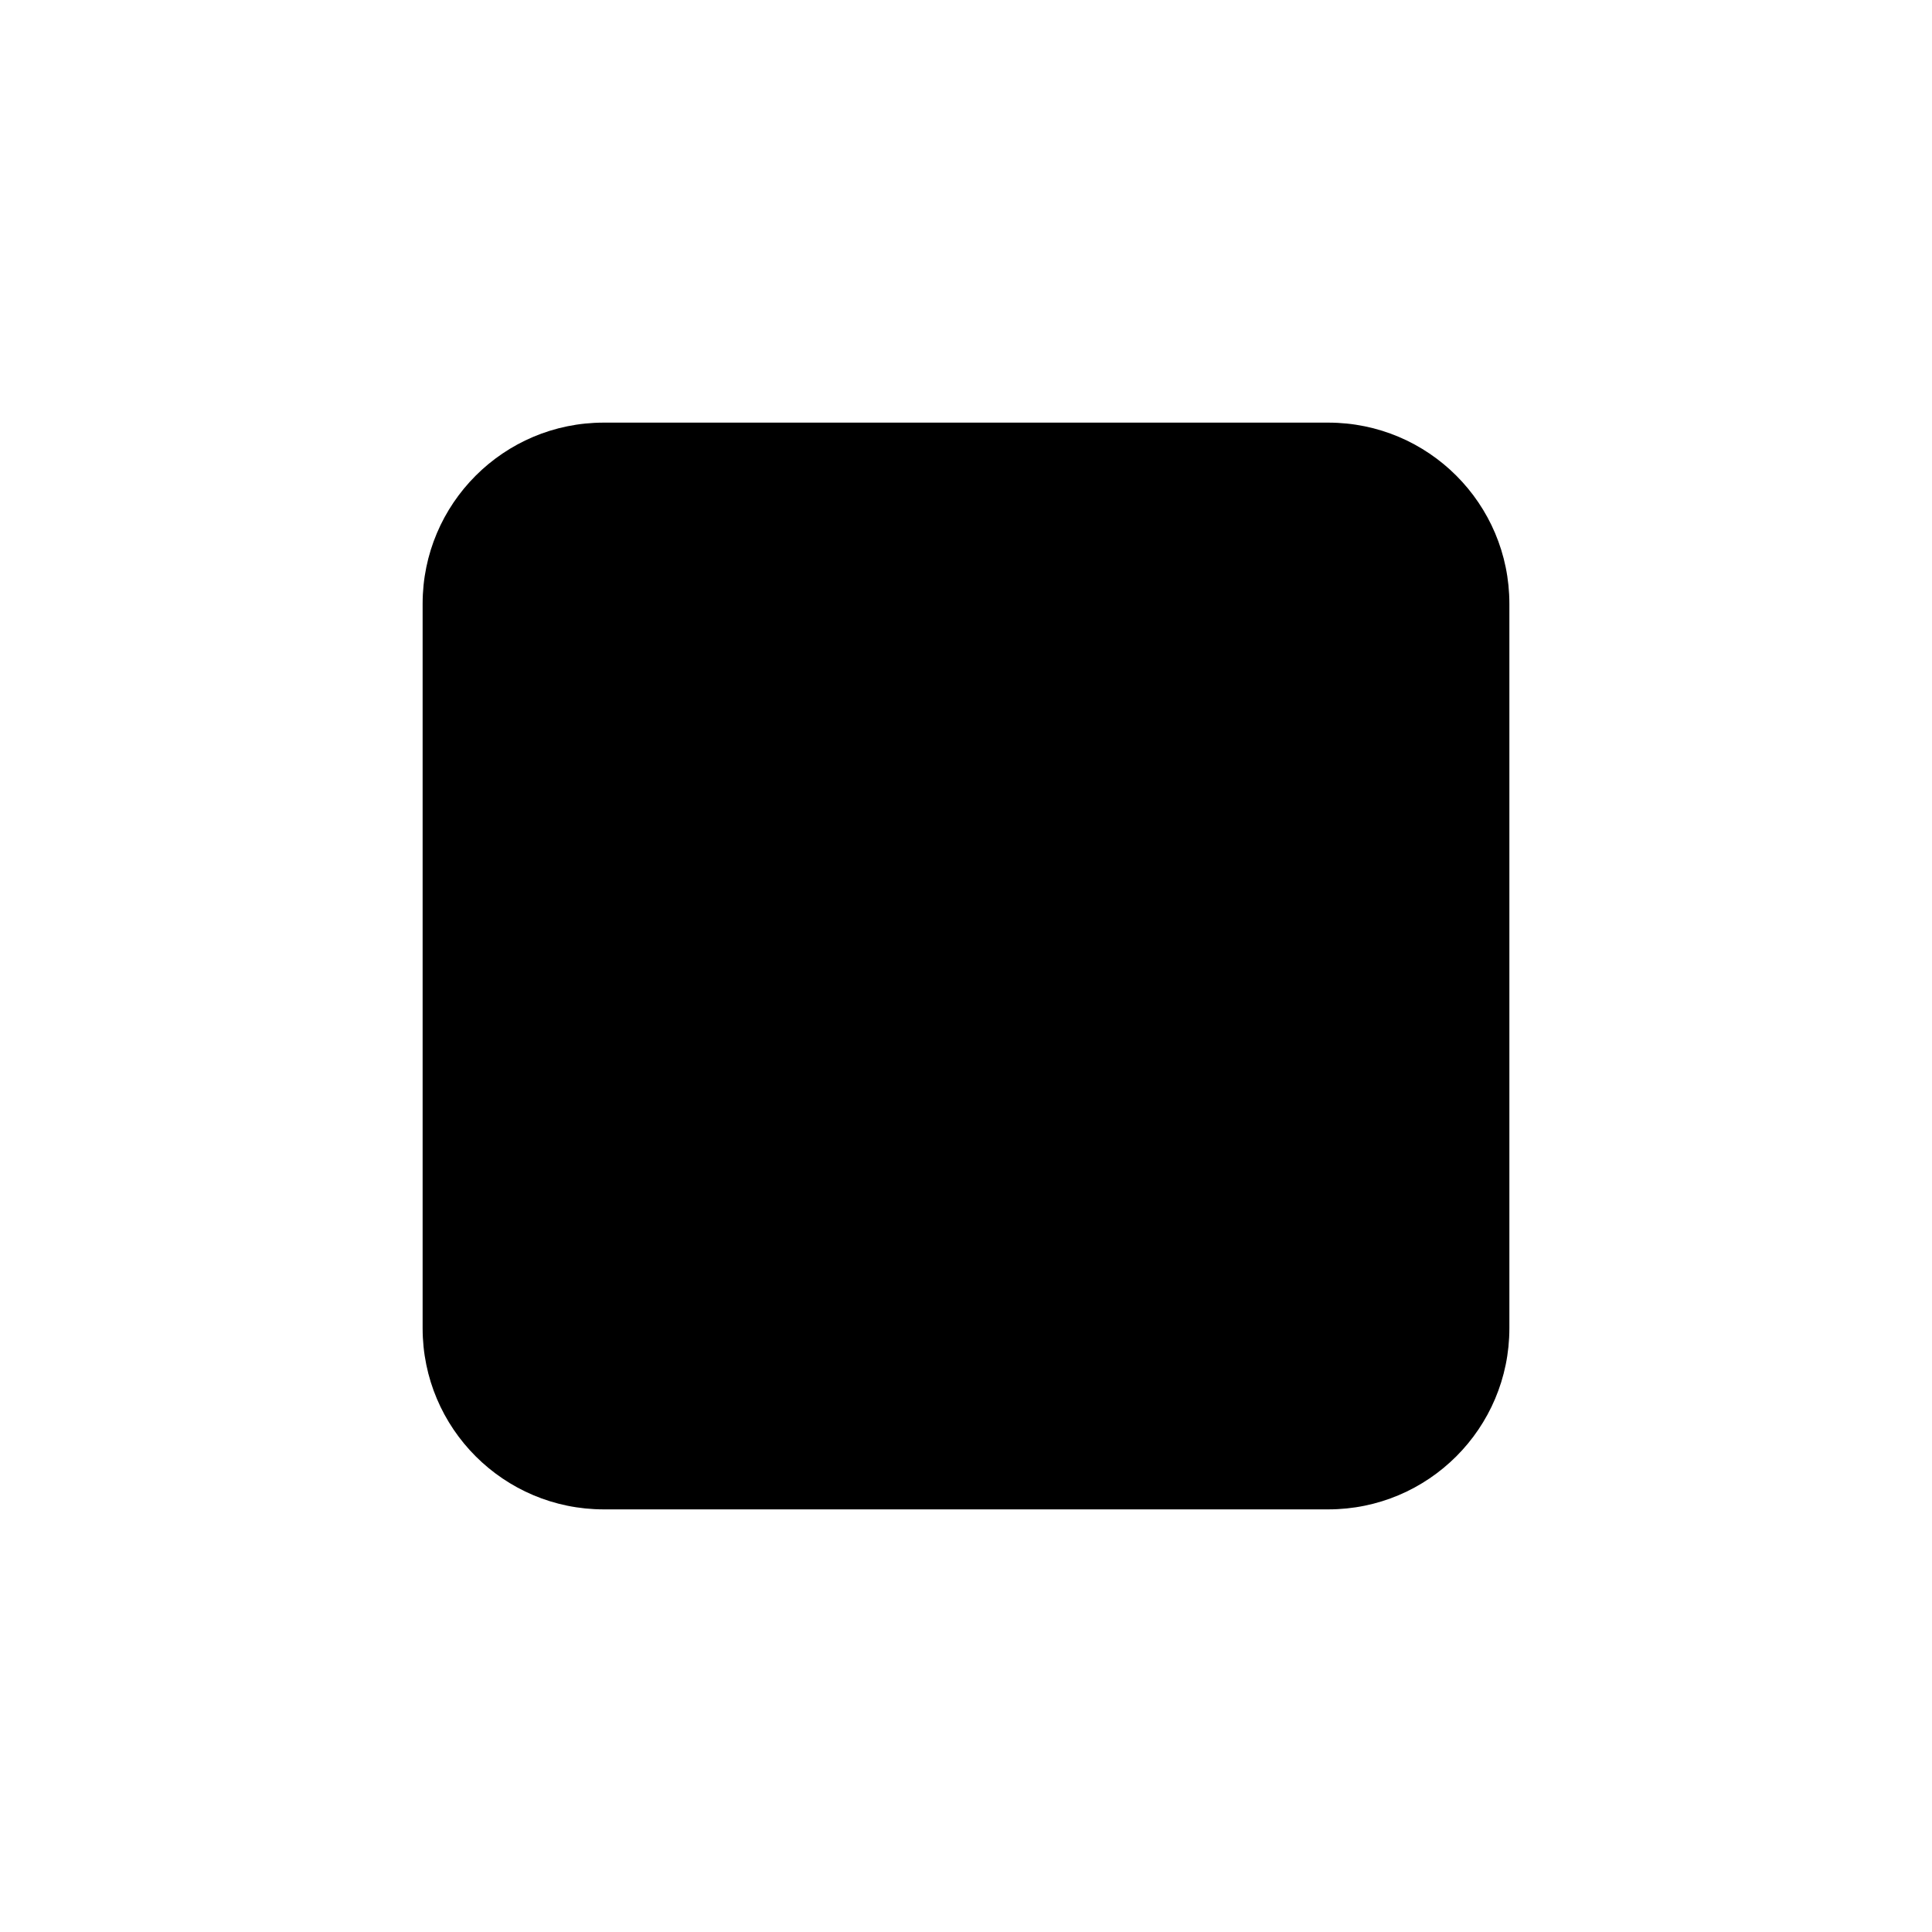
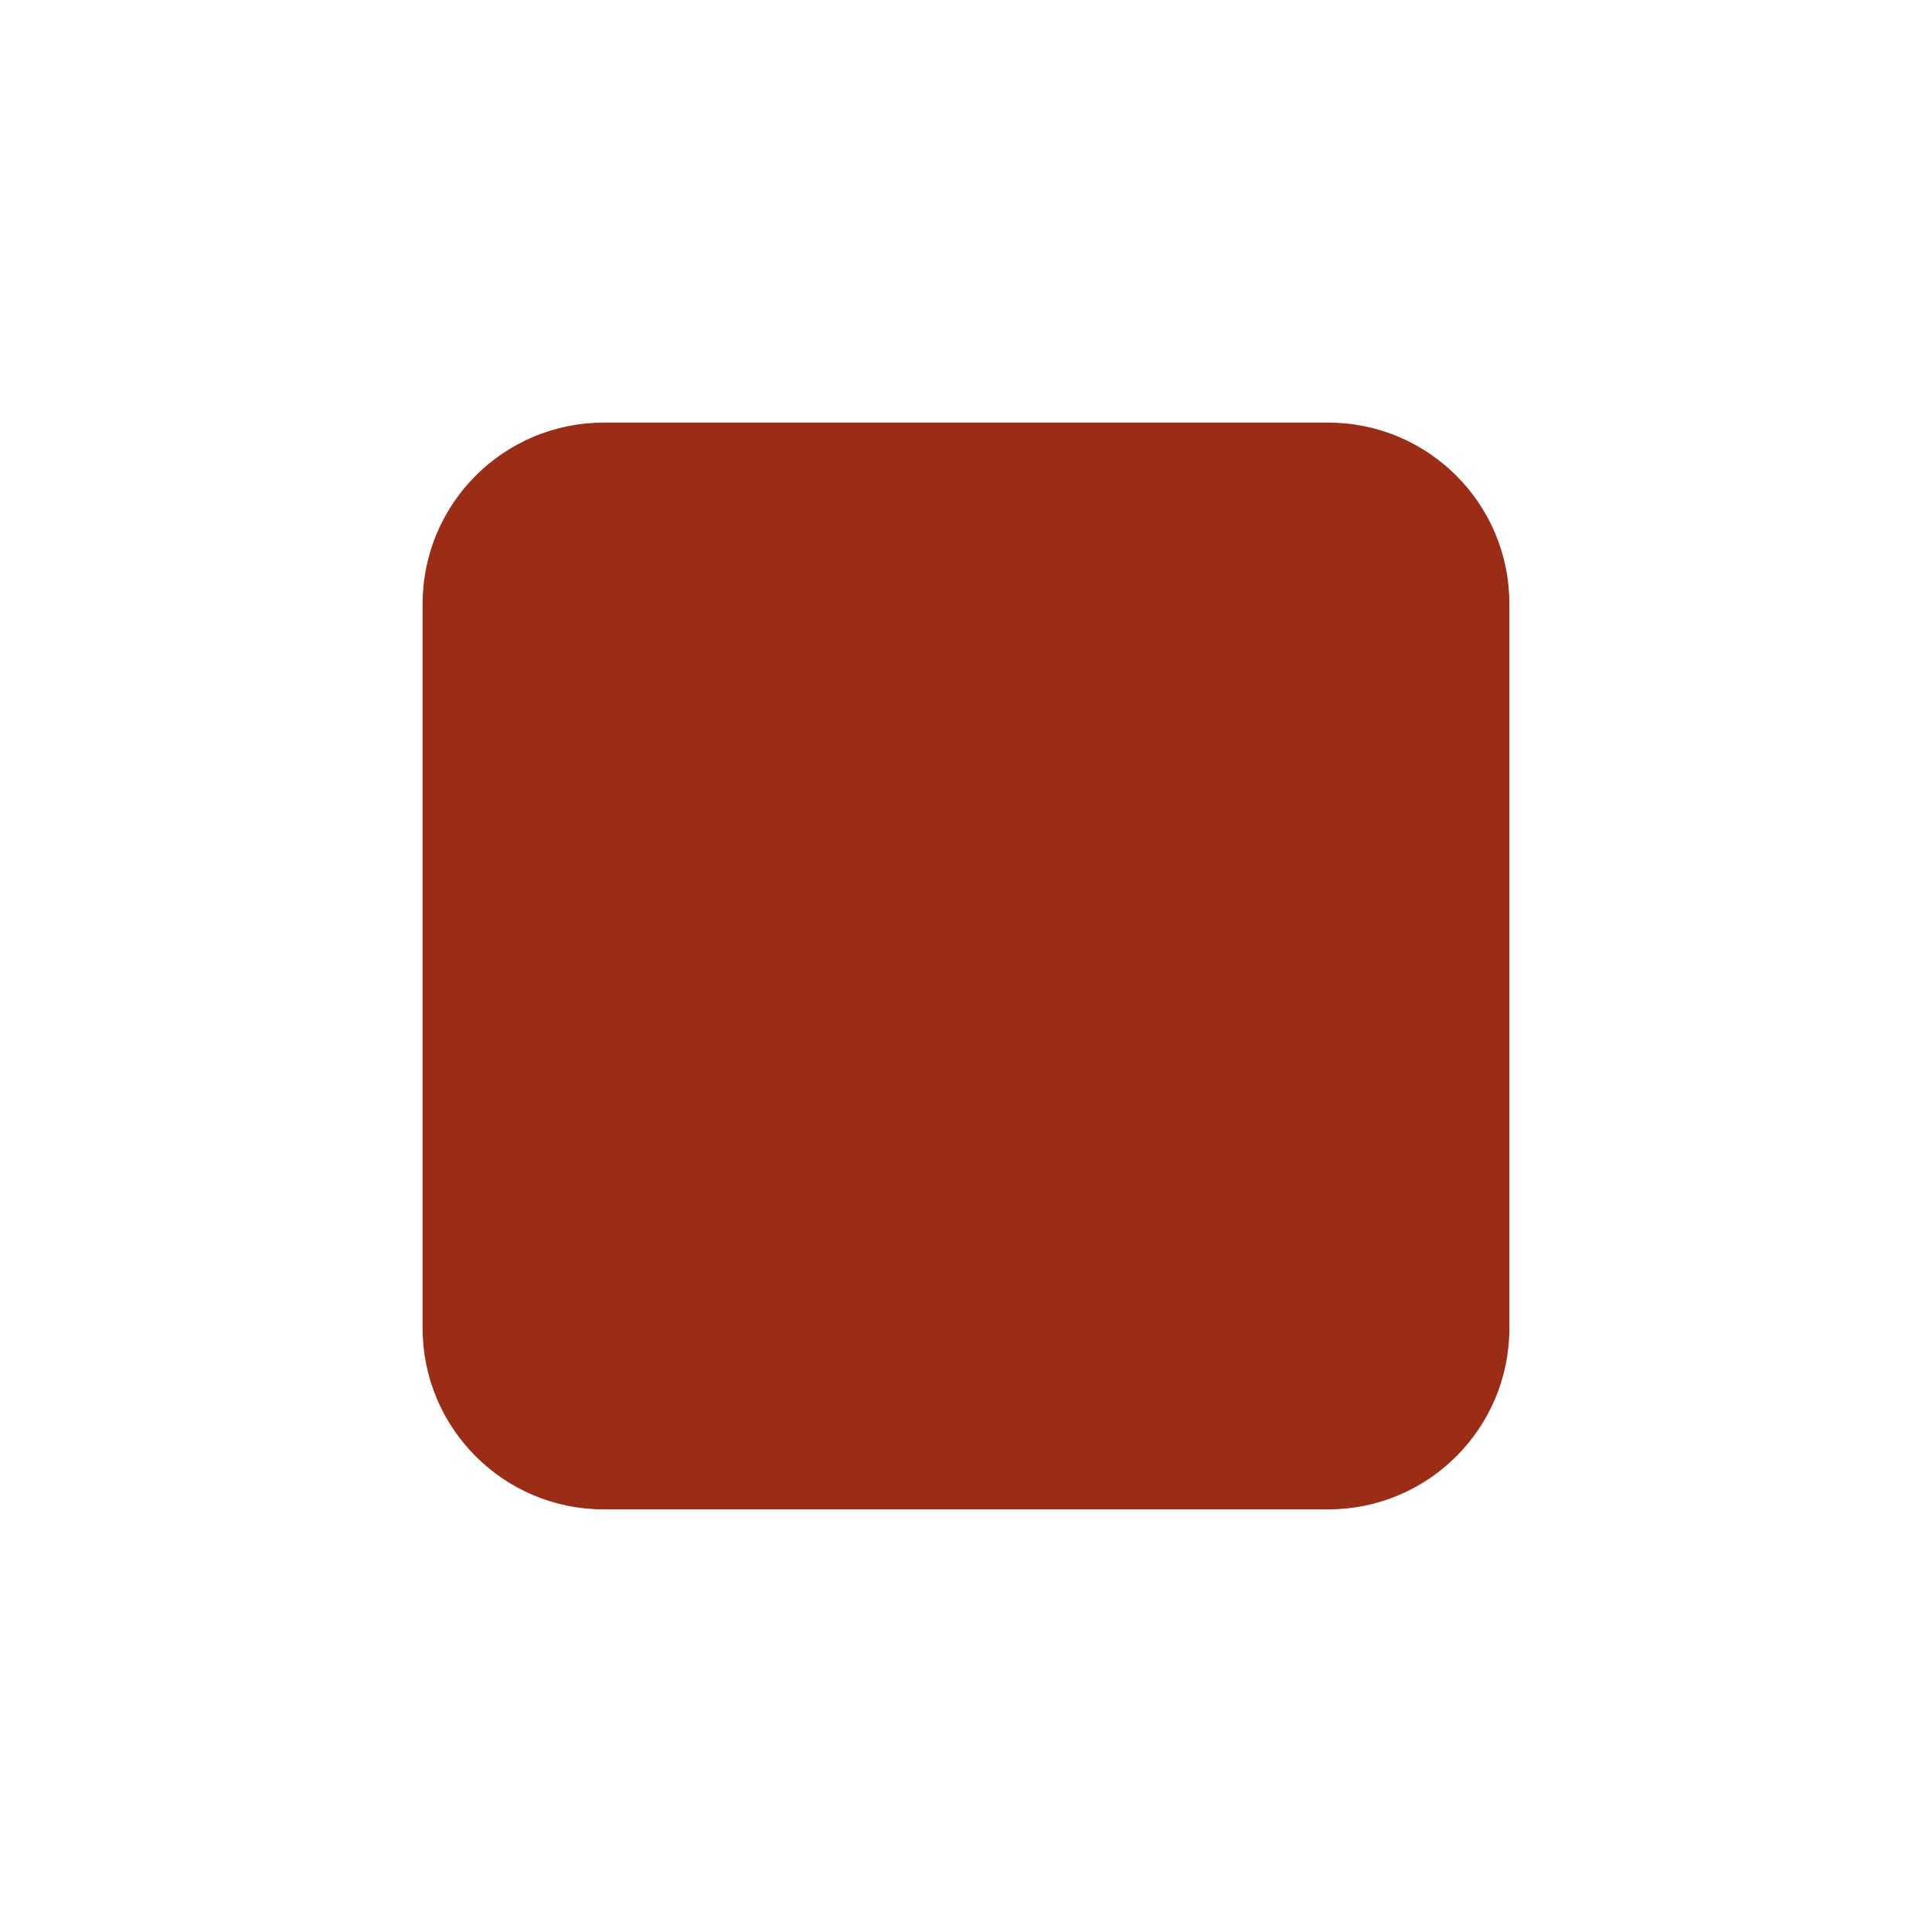
- <svg xmlns="http://www.w3.org/2000/svg" width="26" height="26" fill="currentColor" class="bi bi-stop-fill" viewBox="0 0 16 16">
+ <svg xmlns="http://www.w3.org/2000/svg" width="26" height="26" fill="rgb(155, 44, 22)" class="bi bi-stop-fill" viewBox="0 0 16 16">
  <path d="M5 3.5h6A1.5 1.5 0 0 1 12.5 5v6a1.5 1.5 0 0 1-1.5 1.5H5A1.5 1.5 0 0 1 3.5 11V5A1.5 1.5 0 0 1 5 3.5" />
</svg>
